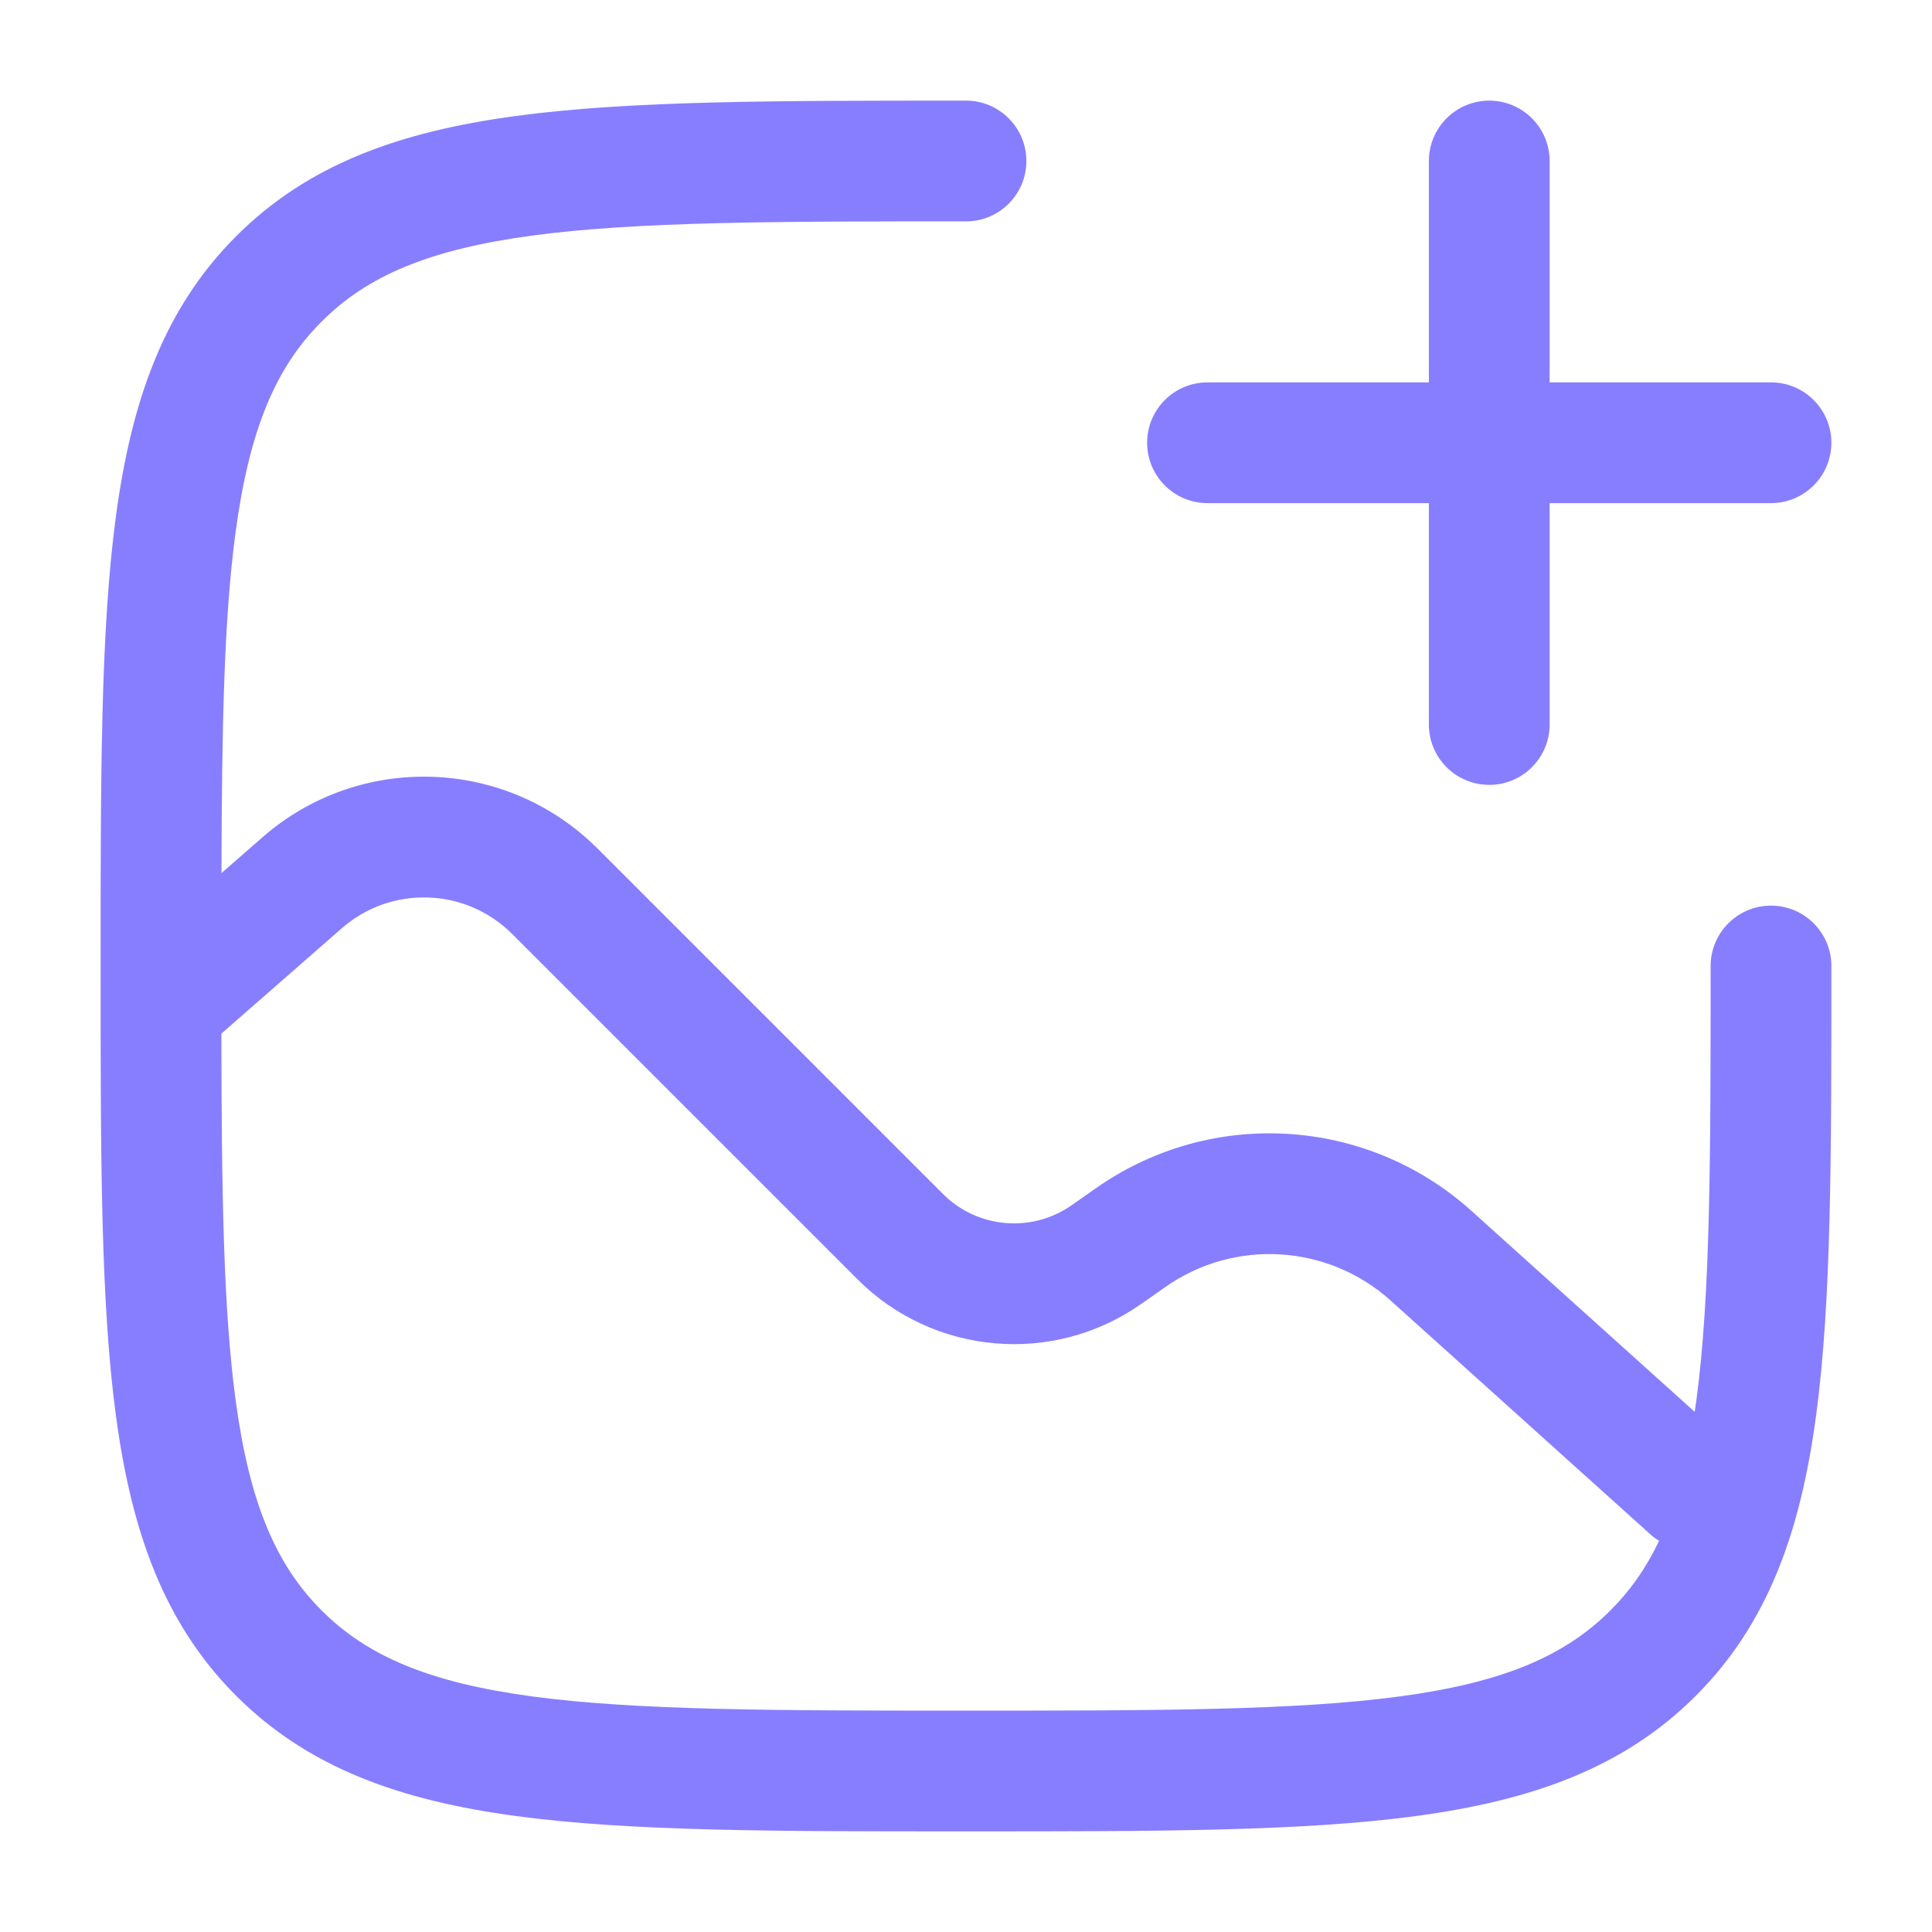
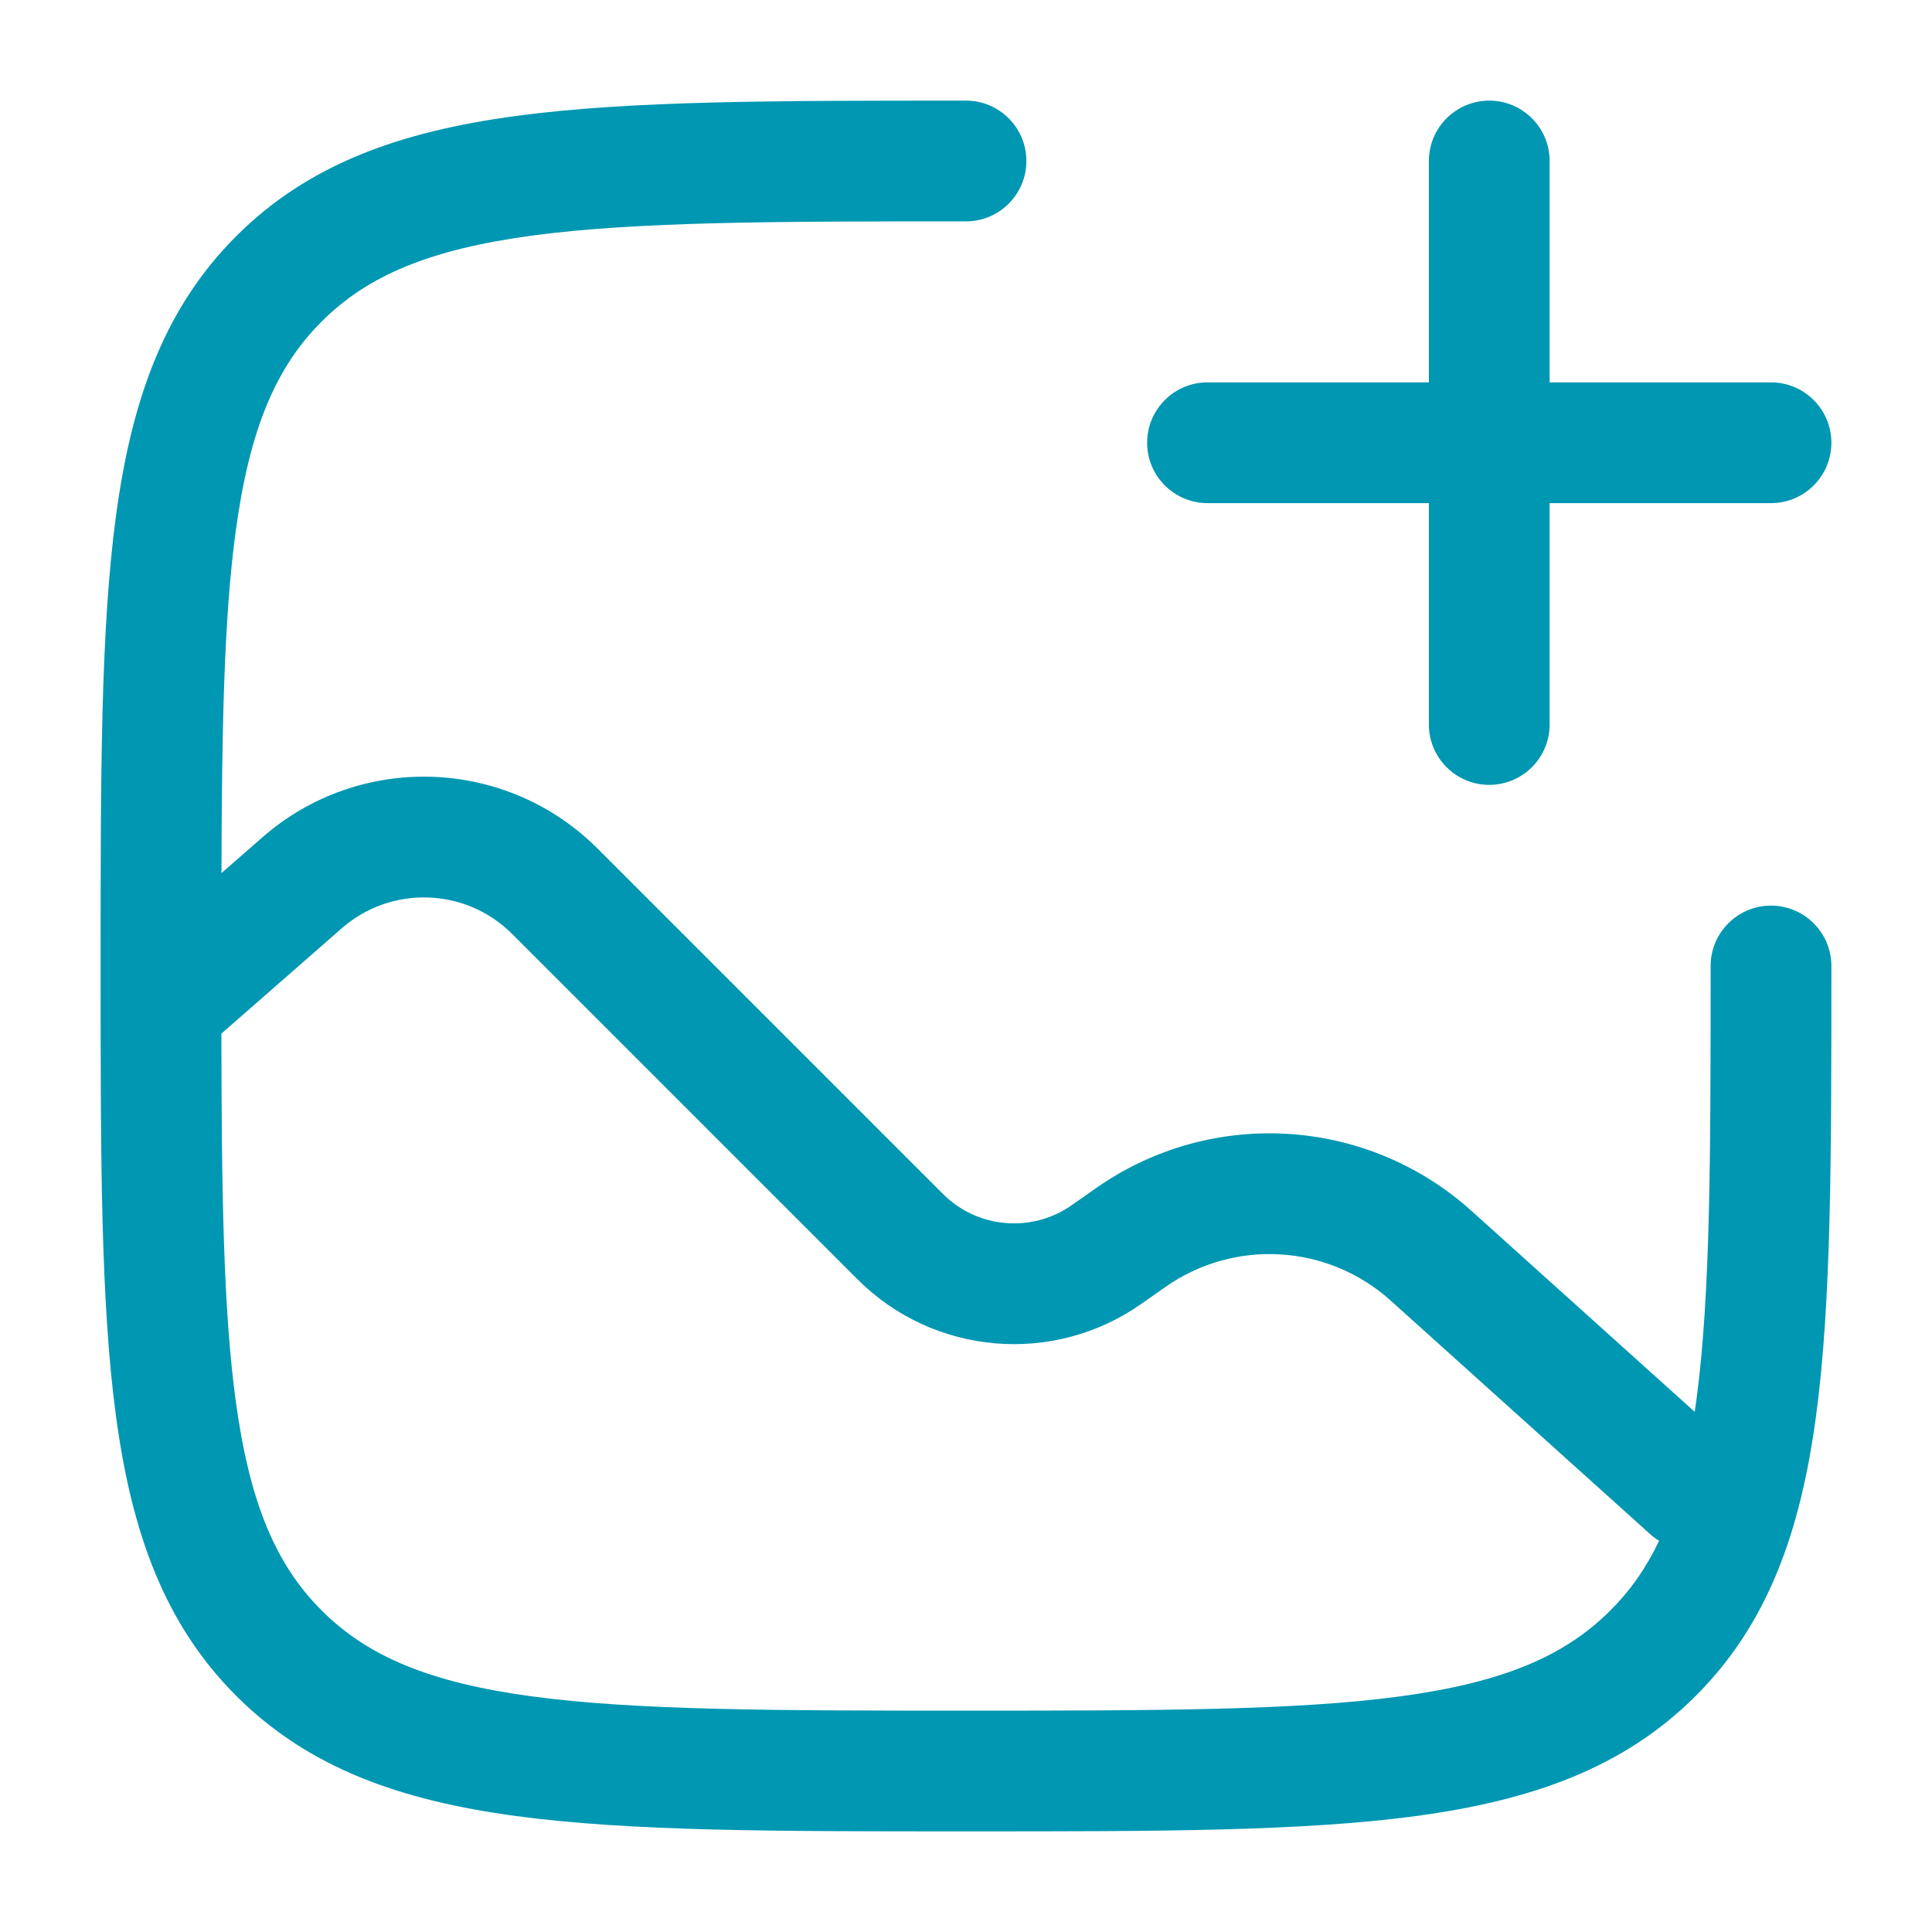
<svg xmlns="http://www.w3.org/2000/svg" width="24" height="24" viewBox="0 0 24 24" fill="none">
-   <path fill-rule="evenodd" clip-rule="evenodd" d="M18.5 1.25C18.914 1.25 19.25 1.586 19.25 2V4.75H22C22.414 4.75 22.75 5.086 22.75 5.5C22.75 5.914 22.414 6.25 22 6.25H19.25V9C19.25 9.414 18.914 9.75 18.5 9.75C18.086 9.75 17.75 9.414 17.75 9V6.25H15C14.586 6.25 14.25 5.914 14.25 5.5C14.25 5.086 14.586 4.75 15 4.75H17.75V2C17.75 1.586 18.086 1.25 18.5 1.25Z" fill="#877EFF" />
-   <path fill-rule="evenodd" clip-rule="evenodd" d="M12 1.25L11.943 1.25C9.634 1.25 7.825 1.25 6.414 1.44C4.969 1.634 3.829 2.039 2.934 2.934C2.039 3.829 1.634 4.969 1.44 6.414C1.25 7.825 1.25 9.634 1.25 11.943V12.057C1.25 14.366 1.25 16.175 1.44 17.586C1.634 19.031 2.039 20.171 2.934 21.066C3.829 21.961 4.969 22.366 6.414 22.56C7.825 22.75 9.634 22.75 11.943 22.75H12.057C14.366 22.75 16.175 22.75 17.586 22.56C19.031 22.366 20.171 21.961 21.066 21.066C21.961 20.171 22.366 19.031 22.56 17.586C22.75 16.175 22.75 14.366 22.75 12.057V12C22.75 11.586 22.414 11.25 22 11.25C21.586 11.25 21.25 11.586 21.25 12C21.25 14.378 21.248 16.086 21.074 17.386C21.067 17.438 21.06 17.488 21.052 17.538L18.278 15.041C16.979 13.872 15.044 13.755 13.613 14.761L13.315 14.97C12.818 15.319 12.142 15.261 11.713 14.831L7.423 10.541C6.287 9.406 4.466 9.345 3.258 10.403L2.751 10.846C2.756 9.054 2.781 7.693 2.926 6.614C3.098 5.335 3.425 4.564 3.995 3.995C4.564 3.425 5.335 3.098 6.614 2.926C7.914 2.752 9.622 2.75 12 2.75C12.414 2.75 12.75 2.414 12.75 2C12.75 1.586 12.414 1.25 12 1.25ZM2.926 17.386C3.098 18.665 3.425 19.436 3.995 20.005C4.564 20.575 5.335 20.902 6.614 21.074C7.914 21.248 9.622 21.25 12 21.25C14.378 21.25 16.087 21.248 17.386 21.074C18.665 20.902 19.436 20.575 20.005 20.005C20.249 19.762 20.448 19.481 20.61 19.14C20.571 19.117 20.533 19.089 20.498 19.057L17.275 16.156C16.495 15.454 15.334 15.385 14.476 15.988L14.178 16.197C13.084 16.966 11.597 16.837 10.652 15.892L6.362 11.602C5.785 11.025 4.86 10.994 4.245 11.532L2.75 12.84C2.753 14.788 2.773 16.245 2.926 17.386Z" fill="#877EFF" />
+   <path fill-rule="evenodd" clip-rule="evenodd" d="M18.5 1.25C18.914 1.25 19.25 1.586 19.25 2V4.75H22C22.414 4.75 22.75 5.086 22.75 5.5C22.75 5.914 22.414 6.25 22 6.25H19.25V9C19.25 9.414 18.914 9.75 18.5 9.75C18.086 9.75 17.75 9.414 17.75 9V6.25H15C14.586 6.25 14.25 5.914 14.25 5.5C14.25 5.086 14.586 4.75 15 4.75H17.75V2C17.75 1.586 18.086 1.25 18.5 1.25Z" fill="#0097b2" />
+   <path fill-rule="evenodd" clip-rule="evenodd" d="M12 1.25L11.943 1.25C9.634 1.25 7.825 1.25 6.414 1.44C4.969 1.634 3.829 2.039 2.934 2.934C2.039 3.829 1.634 4.969 1.44 6.414C1.25 7.825 1.25 9.634 1.25 11.943V12.057C1.25 14.366 1.25 16.175 1.44 17.586C1.634 19.031 2.039 20.171 2.934 21.066C3.829 21.961 4.969 22.366 6.414 22.56C7.825 22.75 9.634 22.75 11.943 22.75H12.057C14.366 22.75 16.175 22.75 17.586 22.56C19.031 22.366 20.171 21.961 21.066 21.066C21.961 20.171 22.366 19.031 22.56 17.586C22.75 16.175 22.75 14.366 22.75 12.057V12C22.75 11.586 22.414 11.25 22 11.25C21.586 11.25 21.25 11.586 21.25 12C21.25 14.378 21.248 16.086 21.074 17.386C21.067 17.438 21.06 17.488 21.052 17.538L18.278 15.041C16.979 13.872 15.044 13.755 13.613 14.761L13.315 14.97C12.818 15.319 12.142 15.261 11.713 14.831L7.423 10.541C6.287 9.406 4.466 9.345 3.258 10.403L2.751 10.846C2.756 9.054 2.781 7.693 2.926 6.614C3.098 5.335 3.425 4.564 3.995 3.995C4.564 3.425 5.335 3.098 6.614 2.926C7.914 2.752 9.622 2.75 12 2.75C12.414 2.75 12.75 2.414 12.75 2C12.75 1.586 12.414 1.25 12 1.25ZM2.926 17.386C3.098 18.665 3.425 19.436 3.995 20.005C4.564 20.575 5.335 20.902 6.614 21.074C7.914 21.248 9.622 21.25 12 21.25C14.378 21.25 16.087 21.248 17.386 21.074C18.665 20.902 19.436 20.575 20.005 20.005C20.249 19.762 20.448 19.481 20.61 19.14C20.571 19.117 20.533 19.089 20.498 19.057L17.275 16.156C16.495 15.454 15.334 15.385 14.476 15.988L14.178 16.197C13.084 16.966 11.597 16.837 10.652 15.892L6.362 11.602C5.785 11.025 4.86 10.994 4.245 11.532L2.75 12.84C2.753 14.788 2.773 16.245 2.926 17.386Z" fill="#0097b2" />
</svg>
